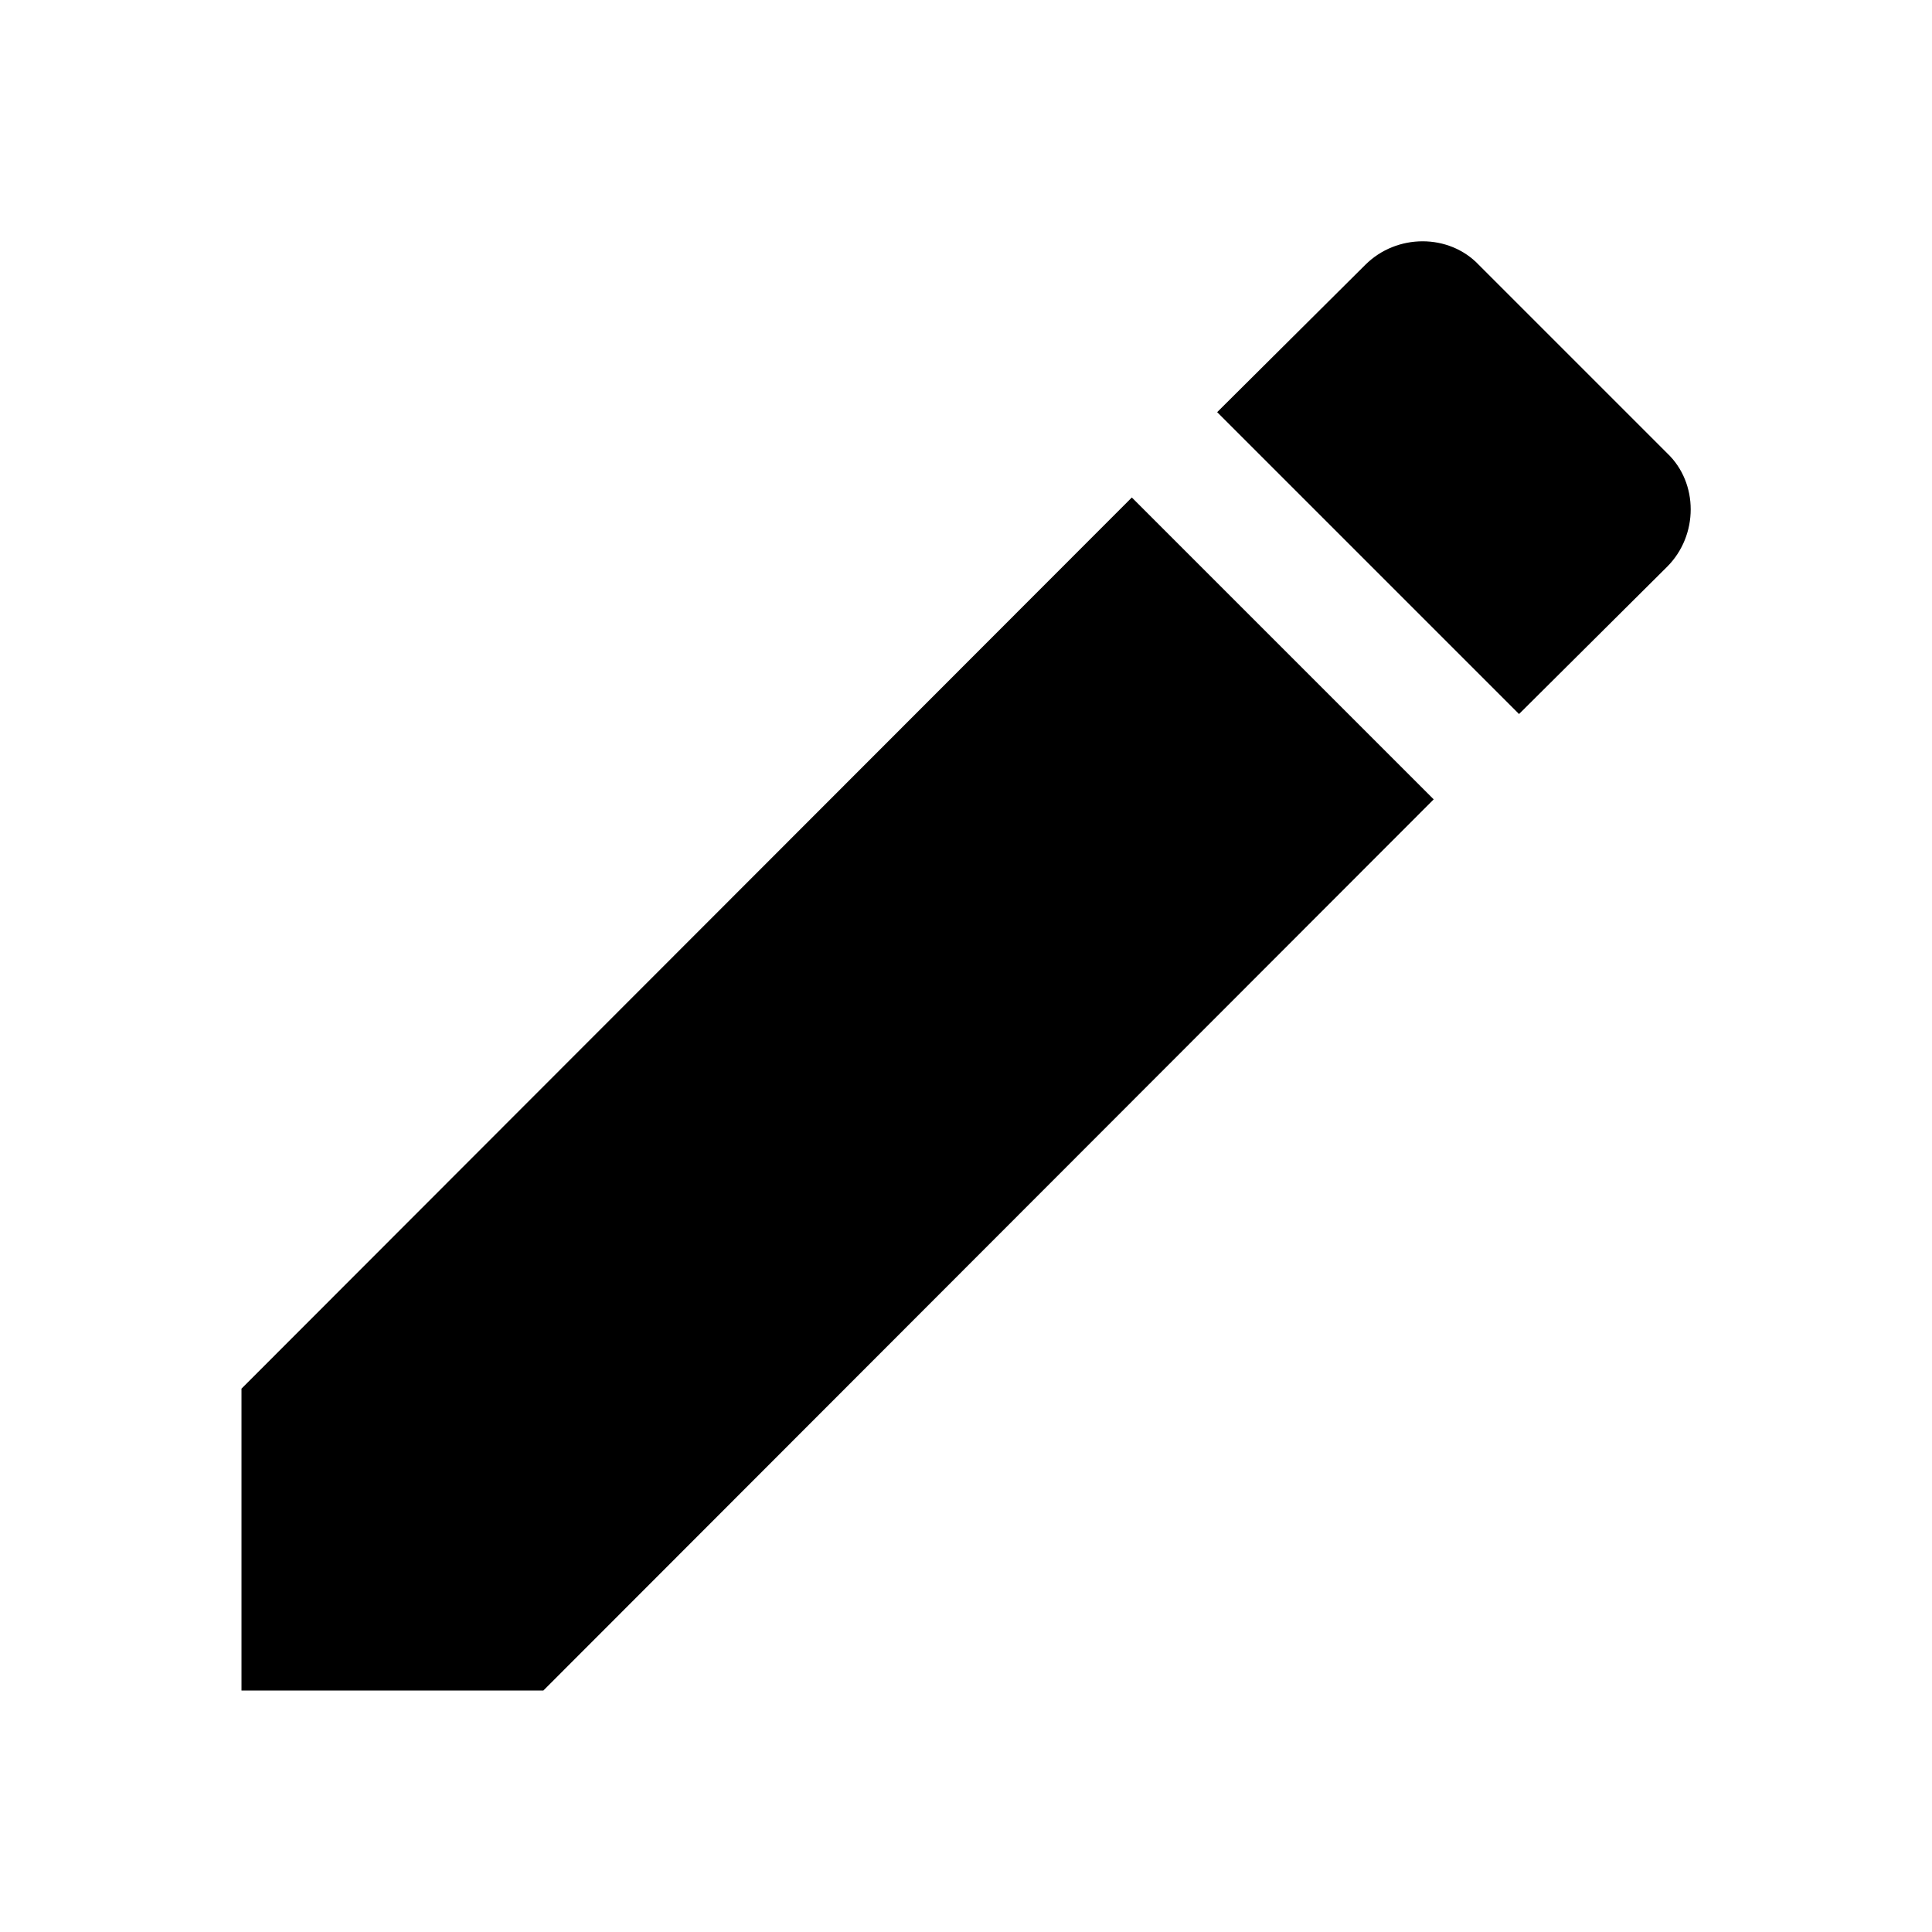
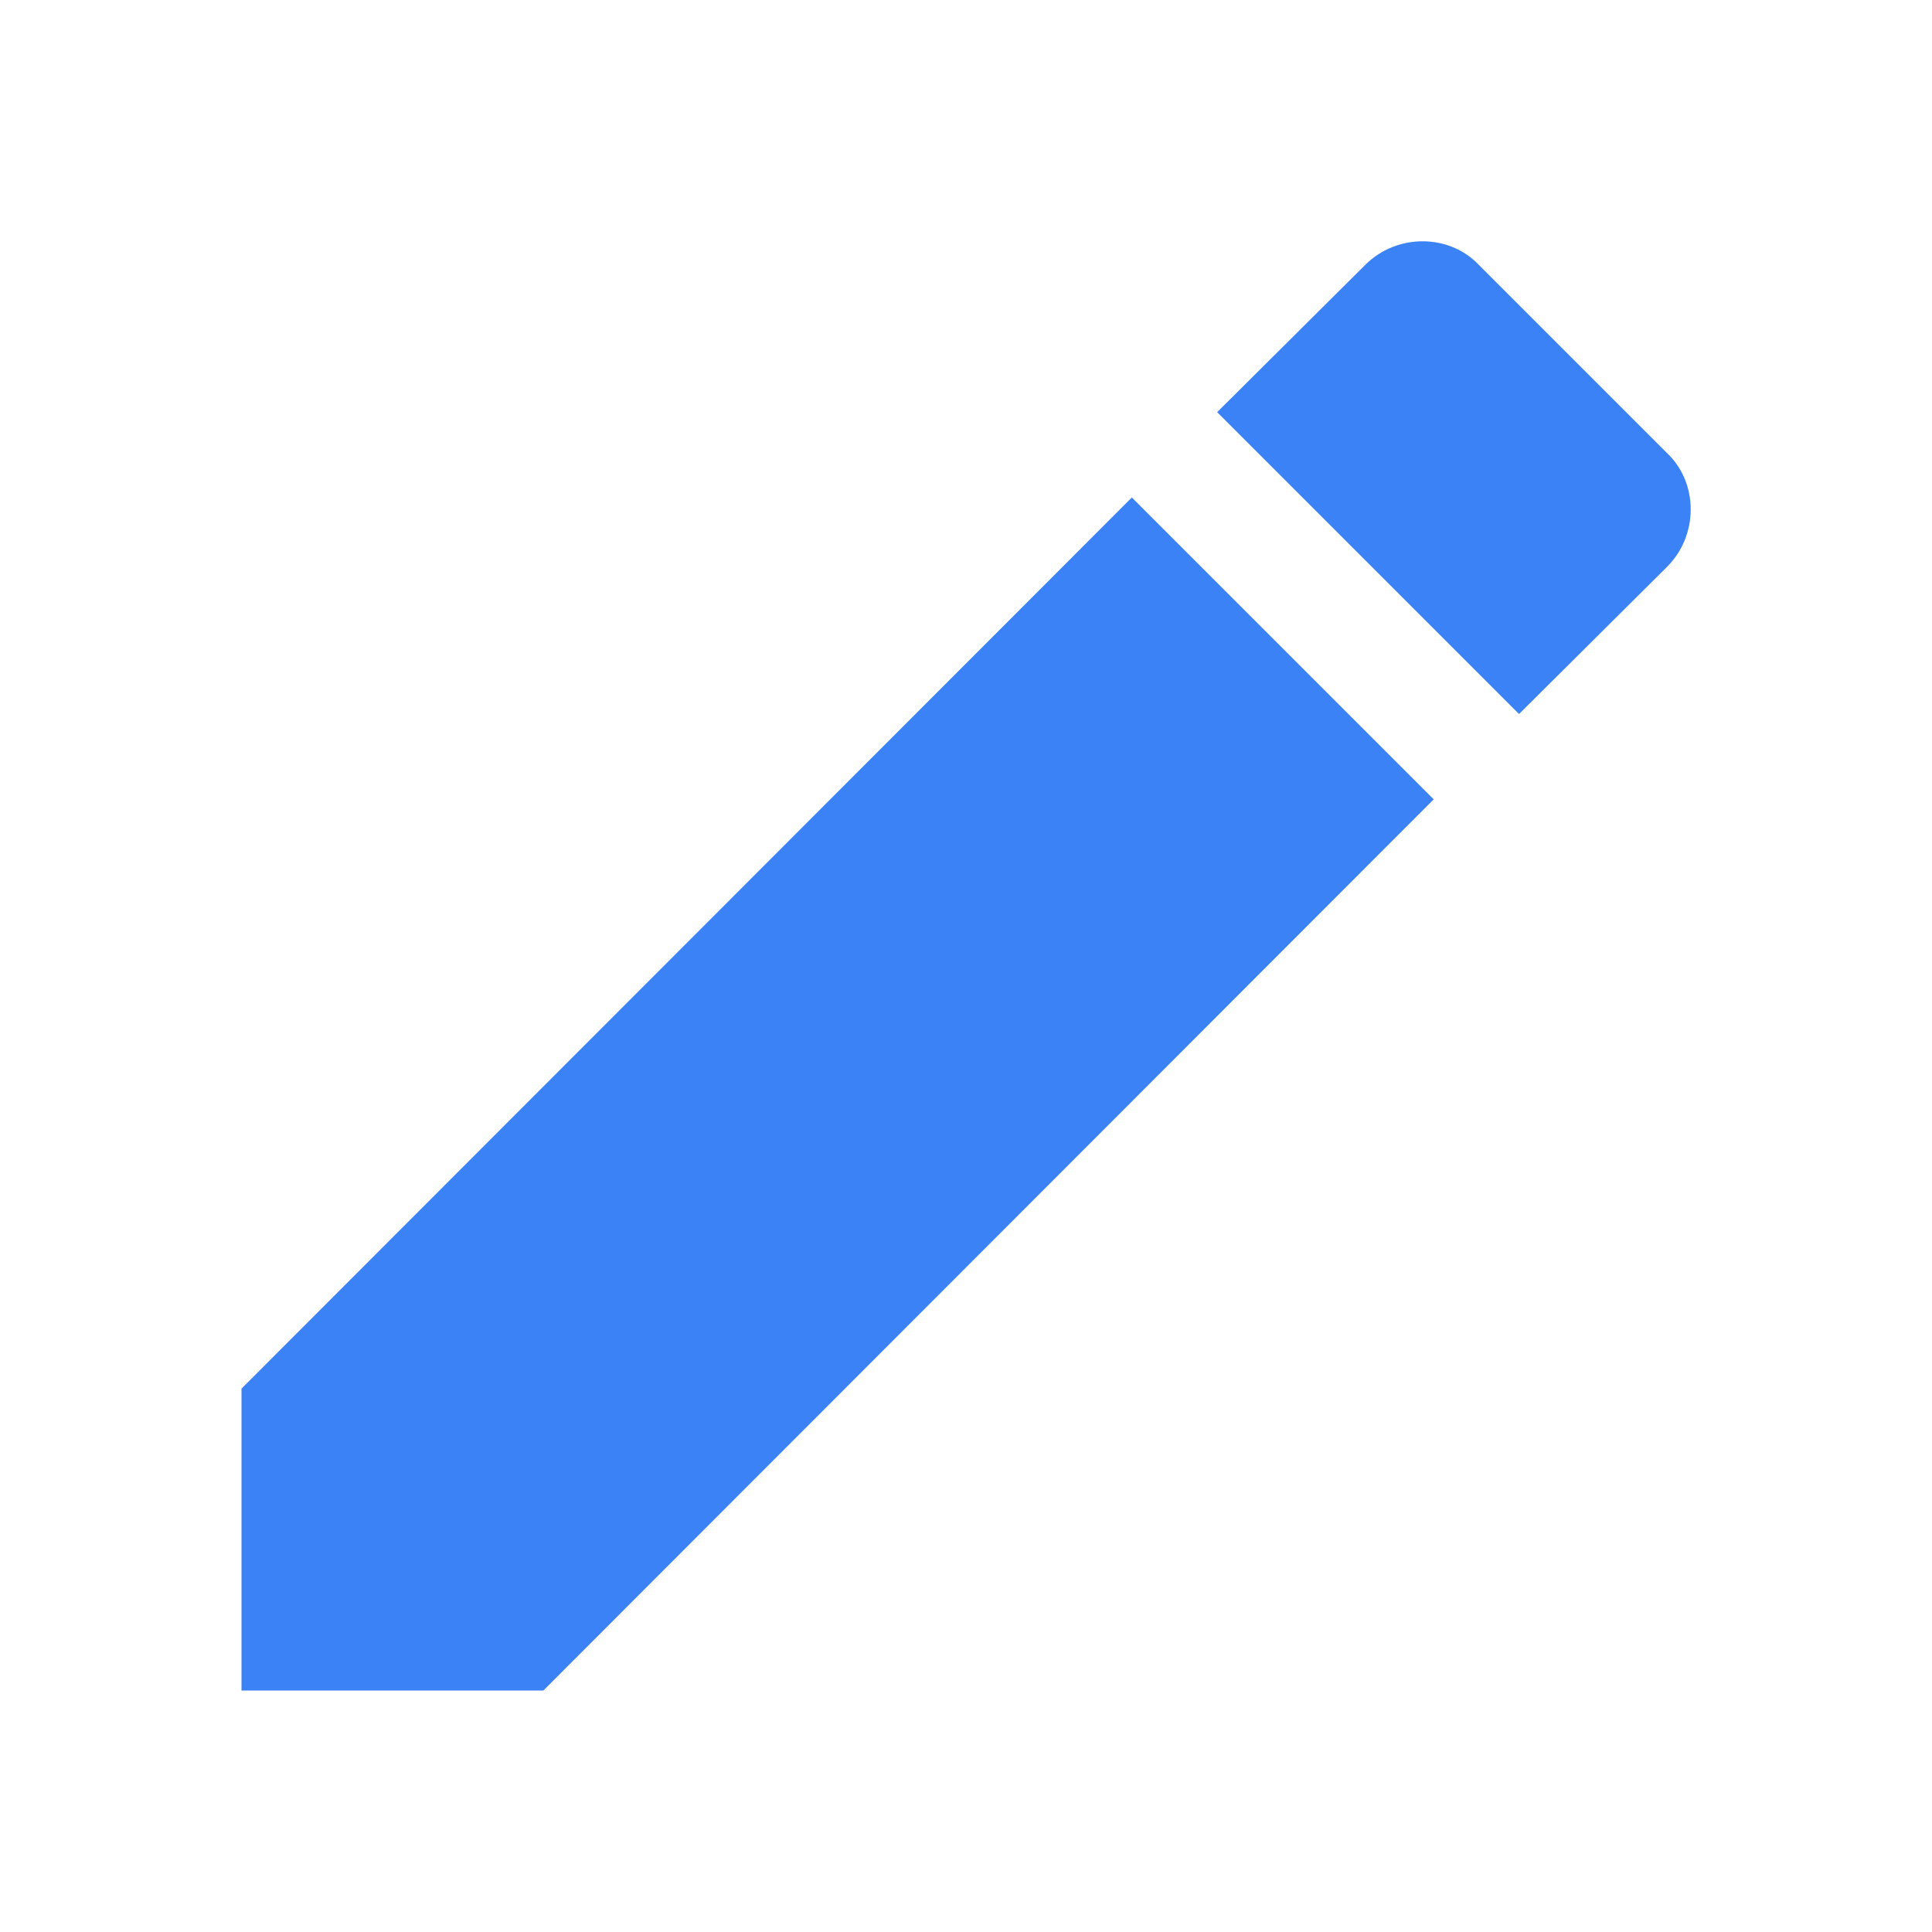
<svg xmlns="http://www.w3.org/2000/svg" width="24" height="24" viewBox="0 0 24 24">
-   <path fill="currentColor" d="M20.71 7.04c.39-.39.39-1.04 0-1.41l-2.34-2.34c-.37-.39-1.02-.39-1.41 0l-1.84 1.83l3.75 3.75M3 17.25V21h3.75L17.81 9.93l-3.75-3.75z" />
+   <path fill="#3b82f6" d="M20.71 7.04c.39-.39.39-1.04 0-1.41l-2.34-2.34c-.37-.39-1.02-.39-1.41 0l-1.84 1.83l3.75 3.75M3 17.25V21h3.75L17.81 9.93l-3.75-3.75z" />
</svg>
